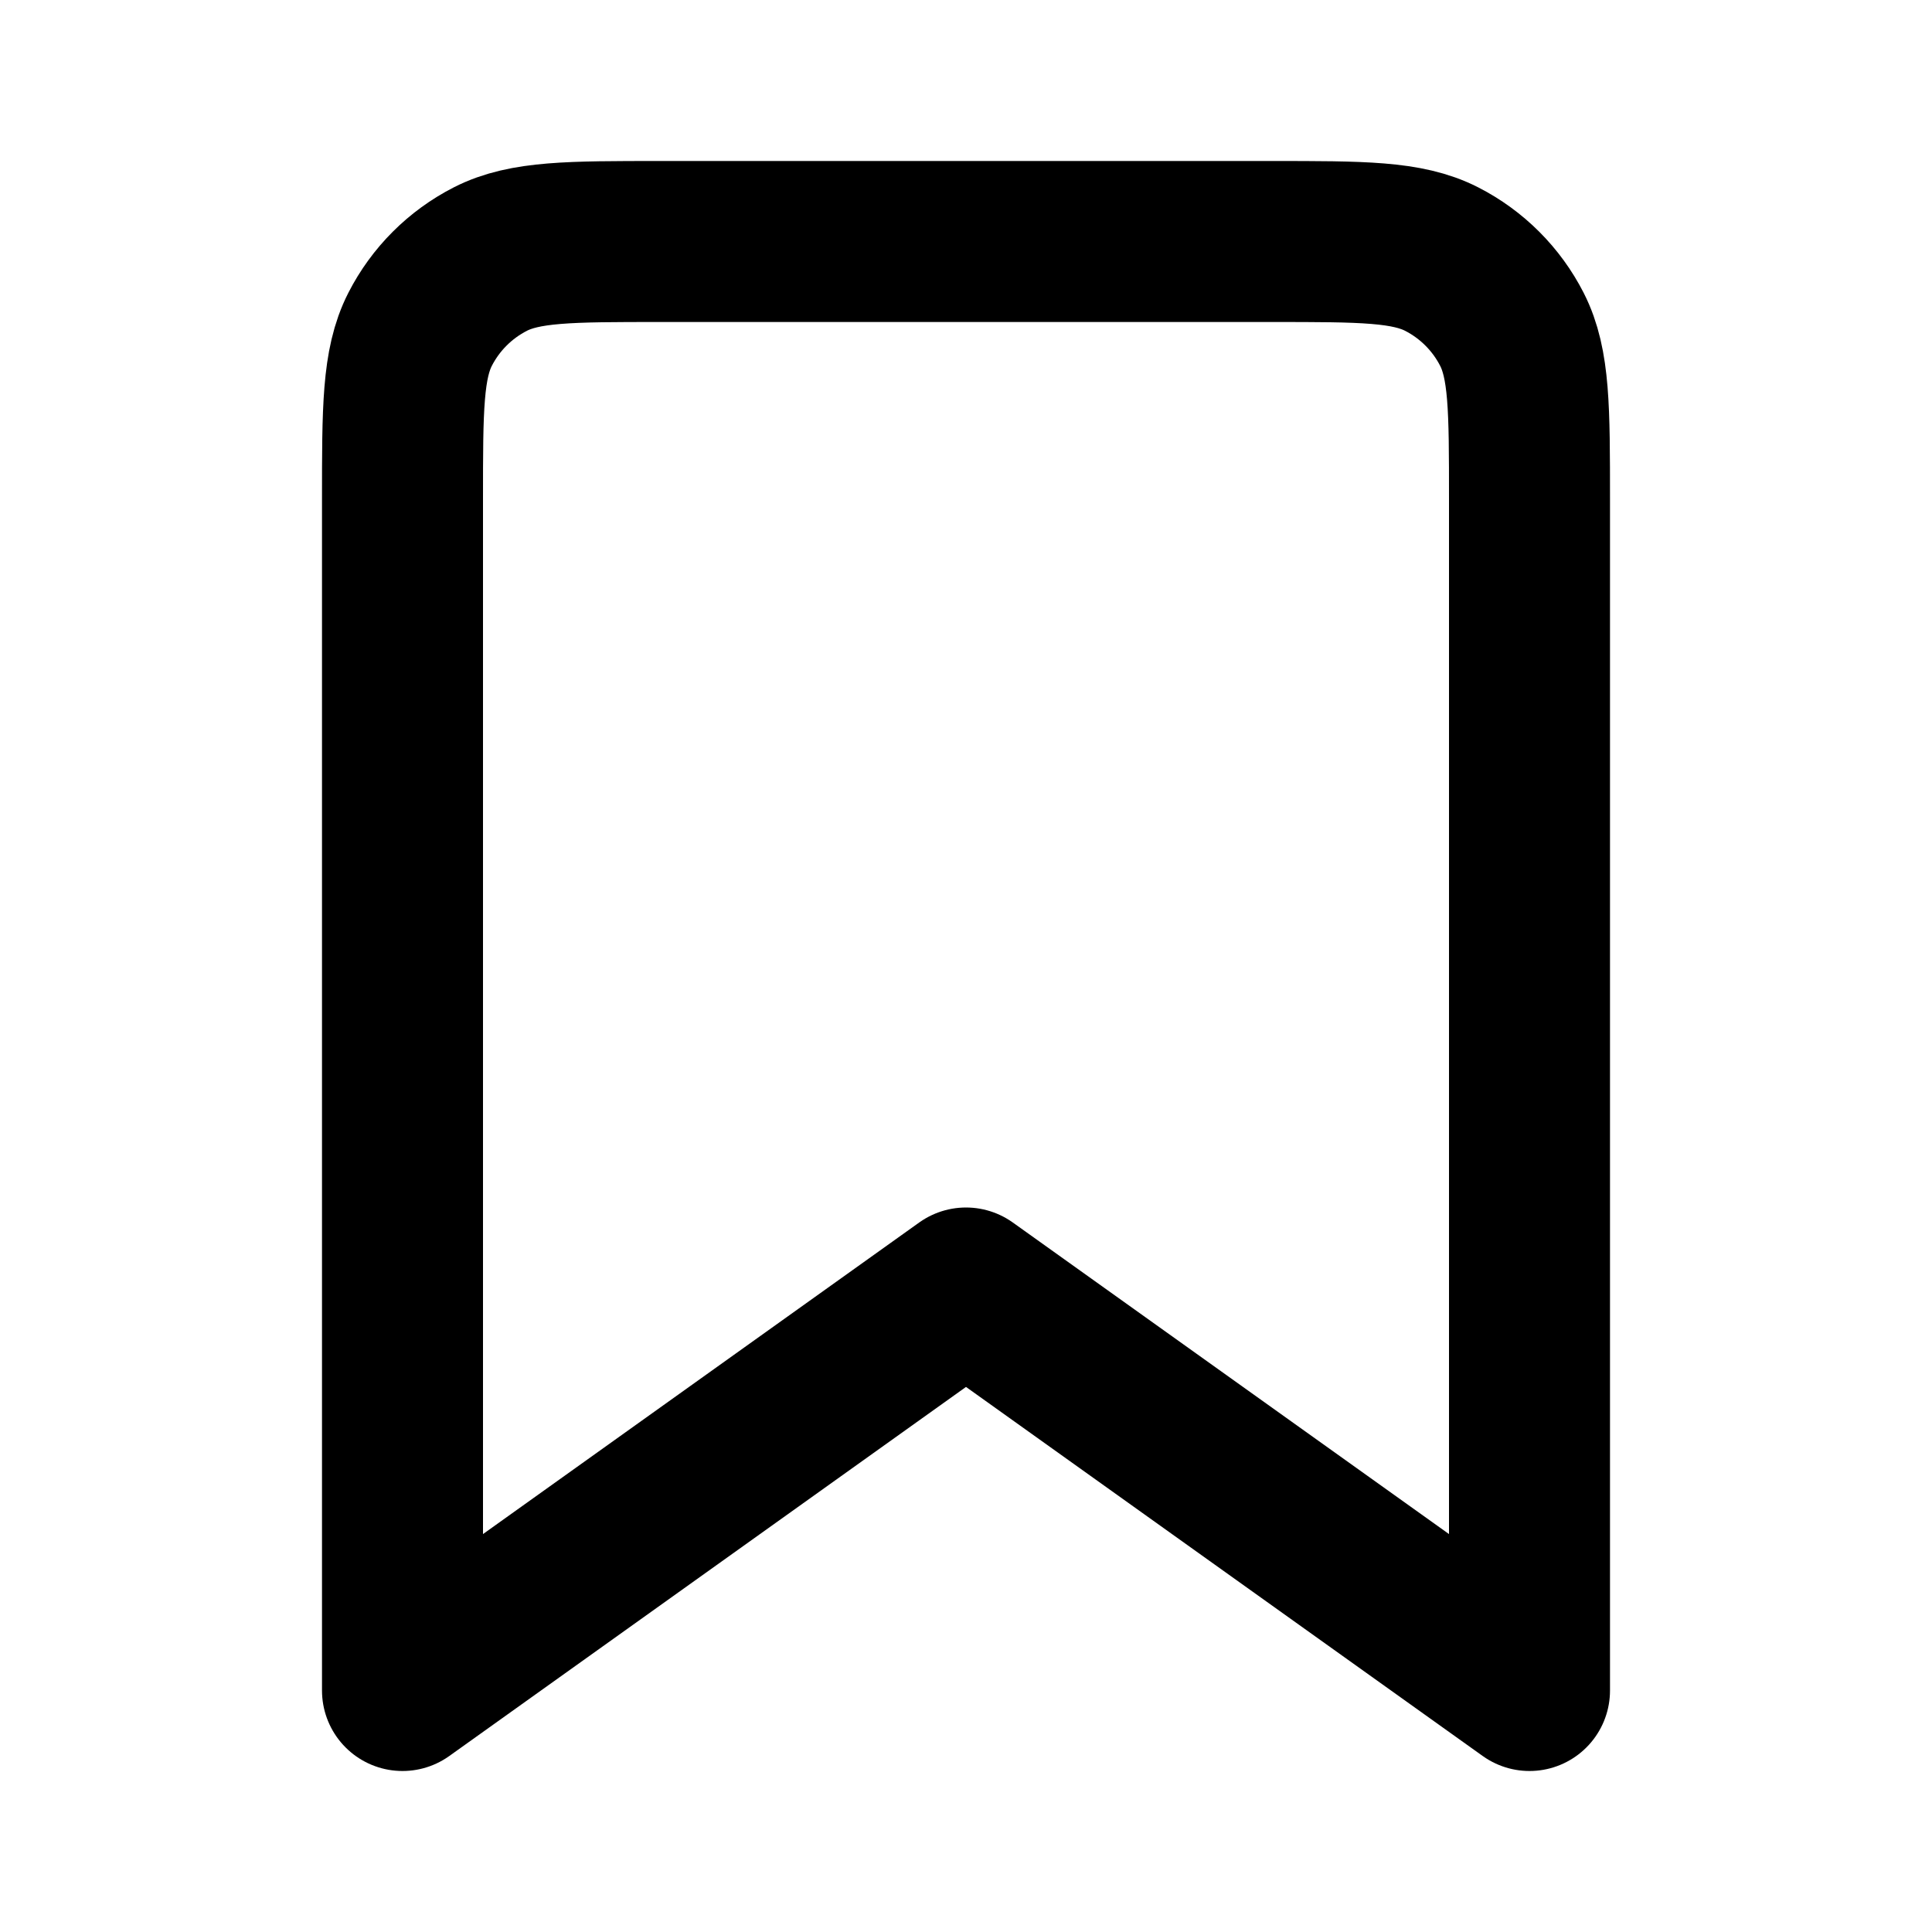
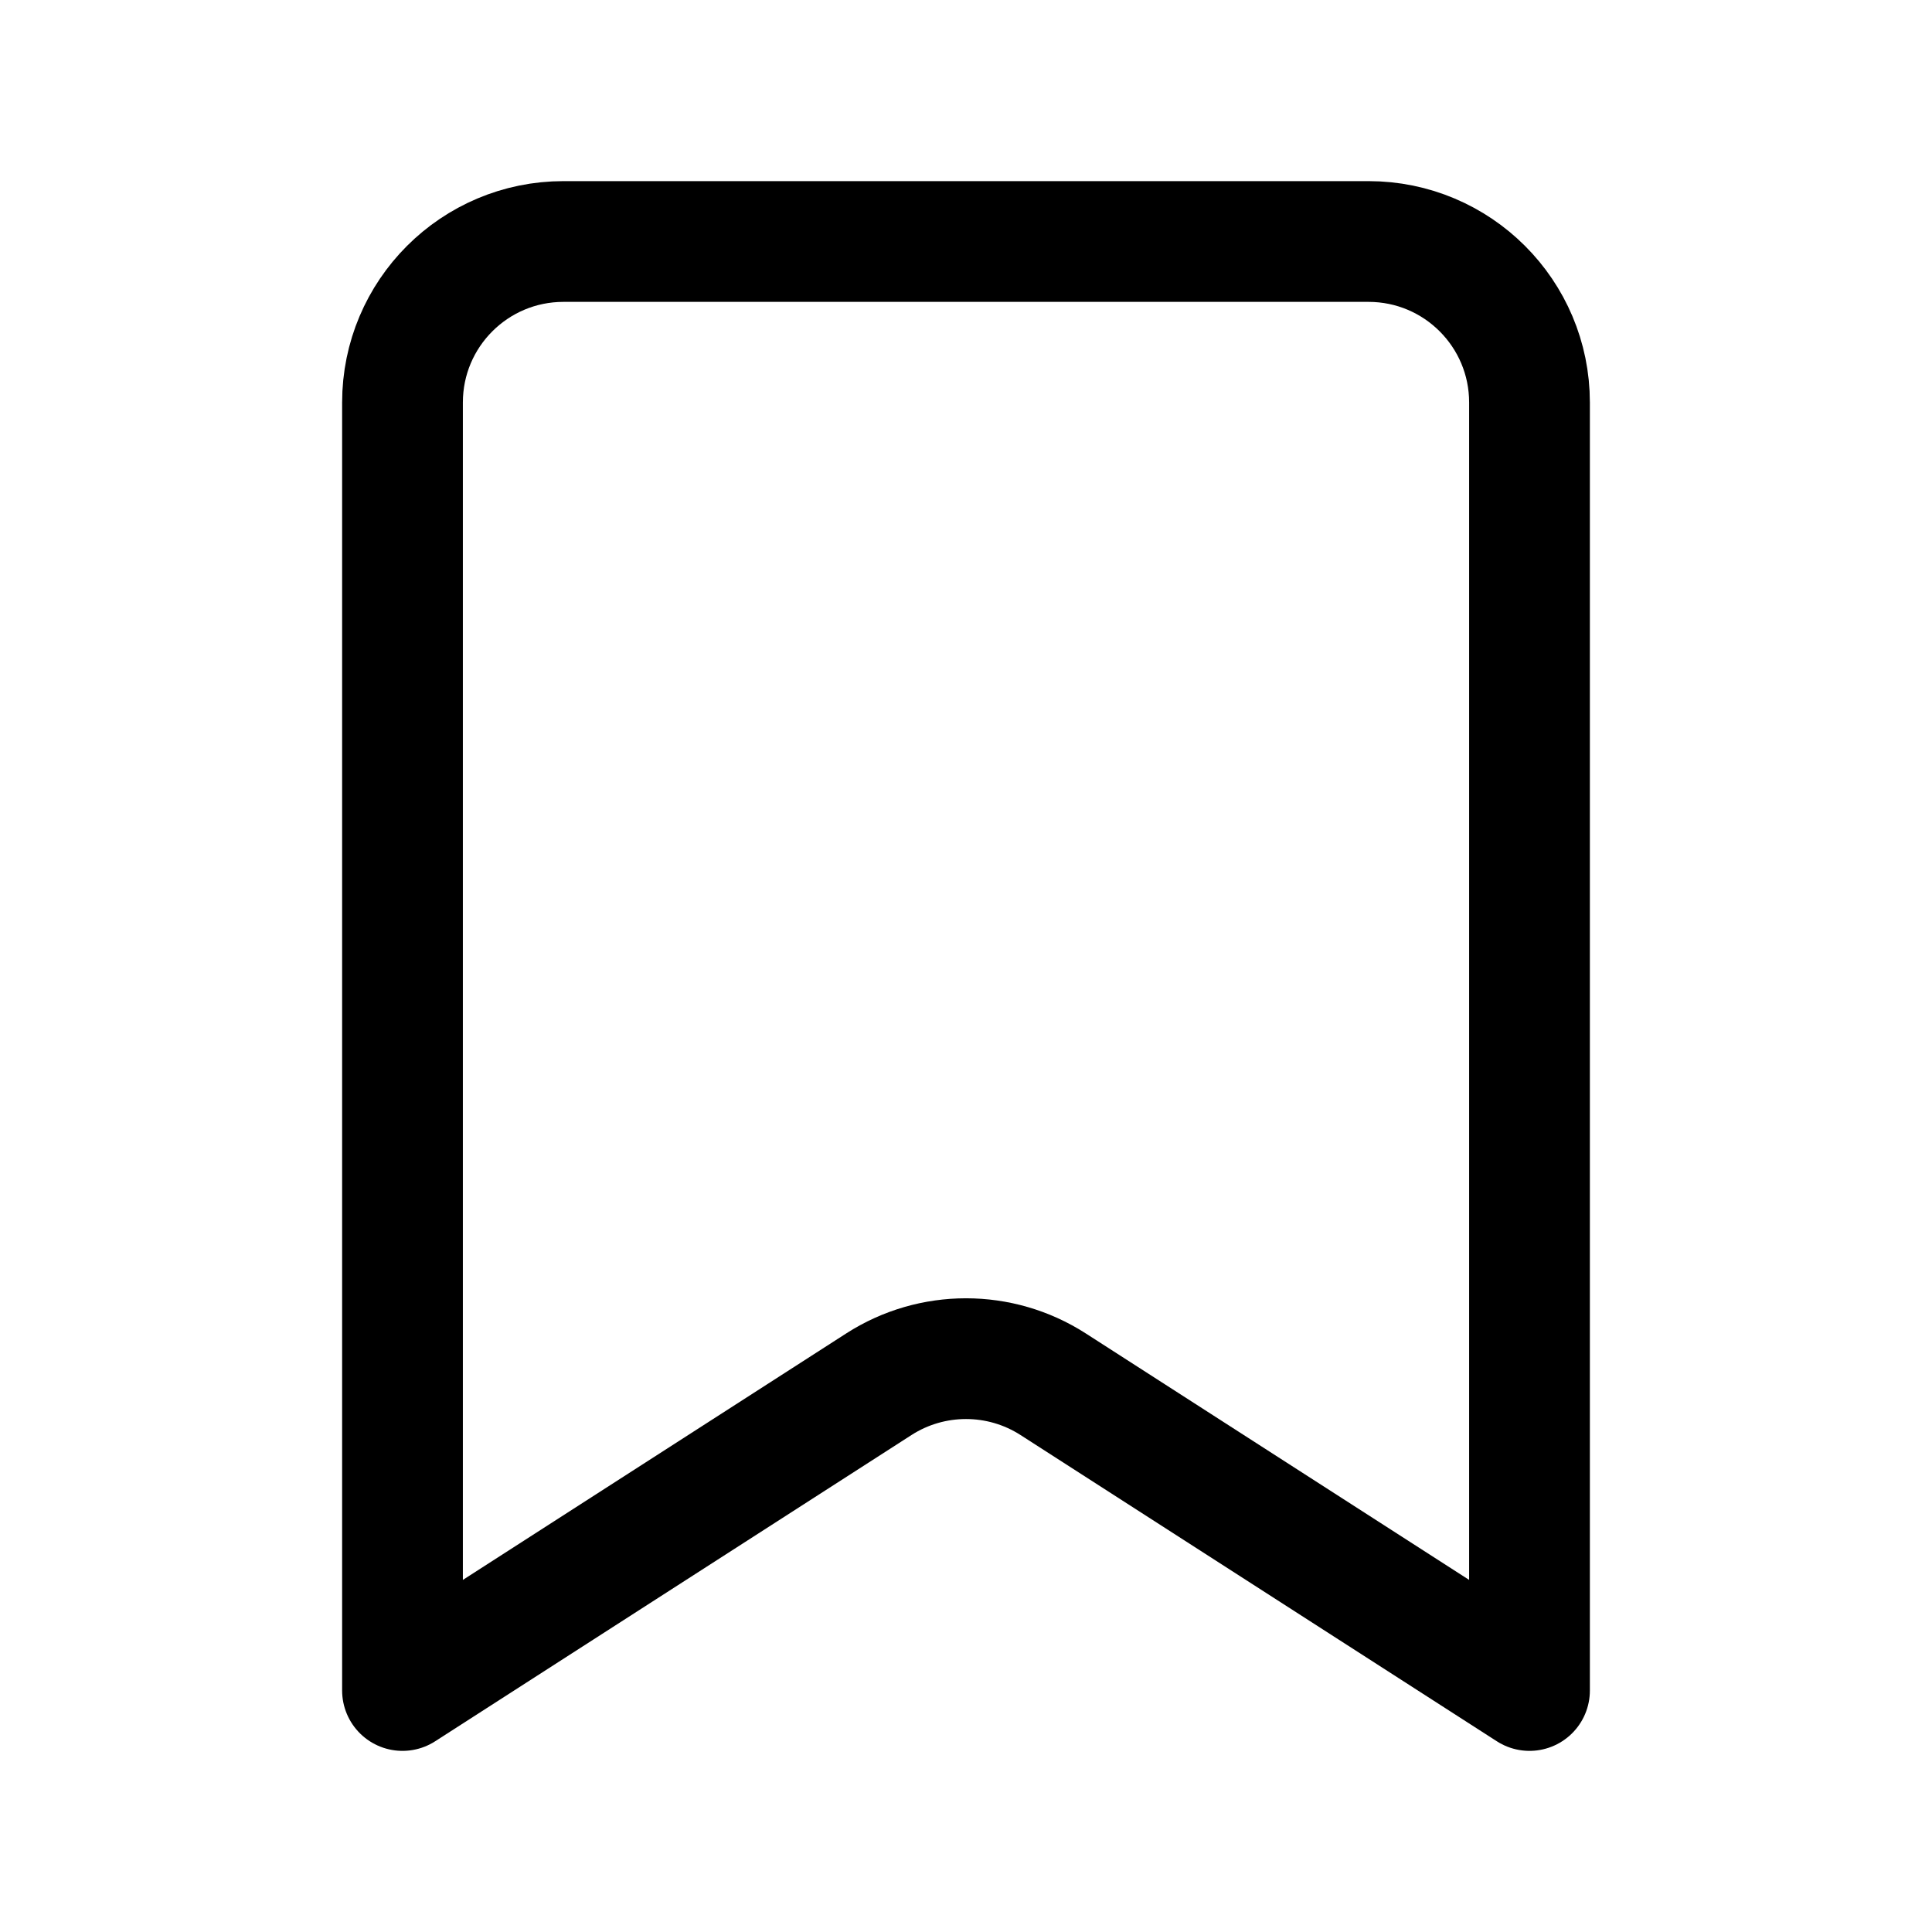
- <svg xmlns="http://www.w3.org/2000/svg" width="800px" height="800px" viewBox="0 0 24 24" fill="none">
-   <path d="M5 6.2C5 5.08 5 4.52 5.218 4.092C5.41 3.716 5.716 3.41 6.092 3.218C6.52 3 7.08 3 8.2 3H15.8C16.92 3 17.48 3 17.908 3.218C18.284 3.41 18.59 3.716 18.782 4.092C19 4.52 19 5.08 19 6.2V21L12 16L5 21V6.2Z" stroke="#000000" stroke-width="2" stroke-linejoin="round" />
+ <svg xmlns="http://www.w3.org/2000/svg" width="26" height="26" viewBox="0 0 24 24" fill="none">
+   <path d="M5 21V5C5 3.895 5.895 3 7 3H17C18.105 3 19 3.895 19 5V21L13.082 17.195C12.423 16.772 11.577 16.772 10.918 17.195L5 21Z" stroke="#000" stroke-width="1.5" stroke-linecap="round" stroke-linejoin="round" fill="none" style="stroke: rgb(0, 0, 0); fill: none;" />
</svg>
